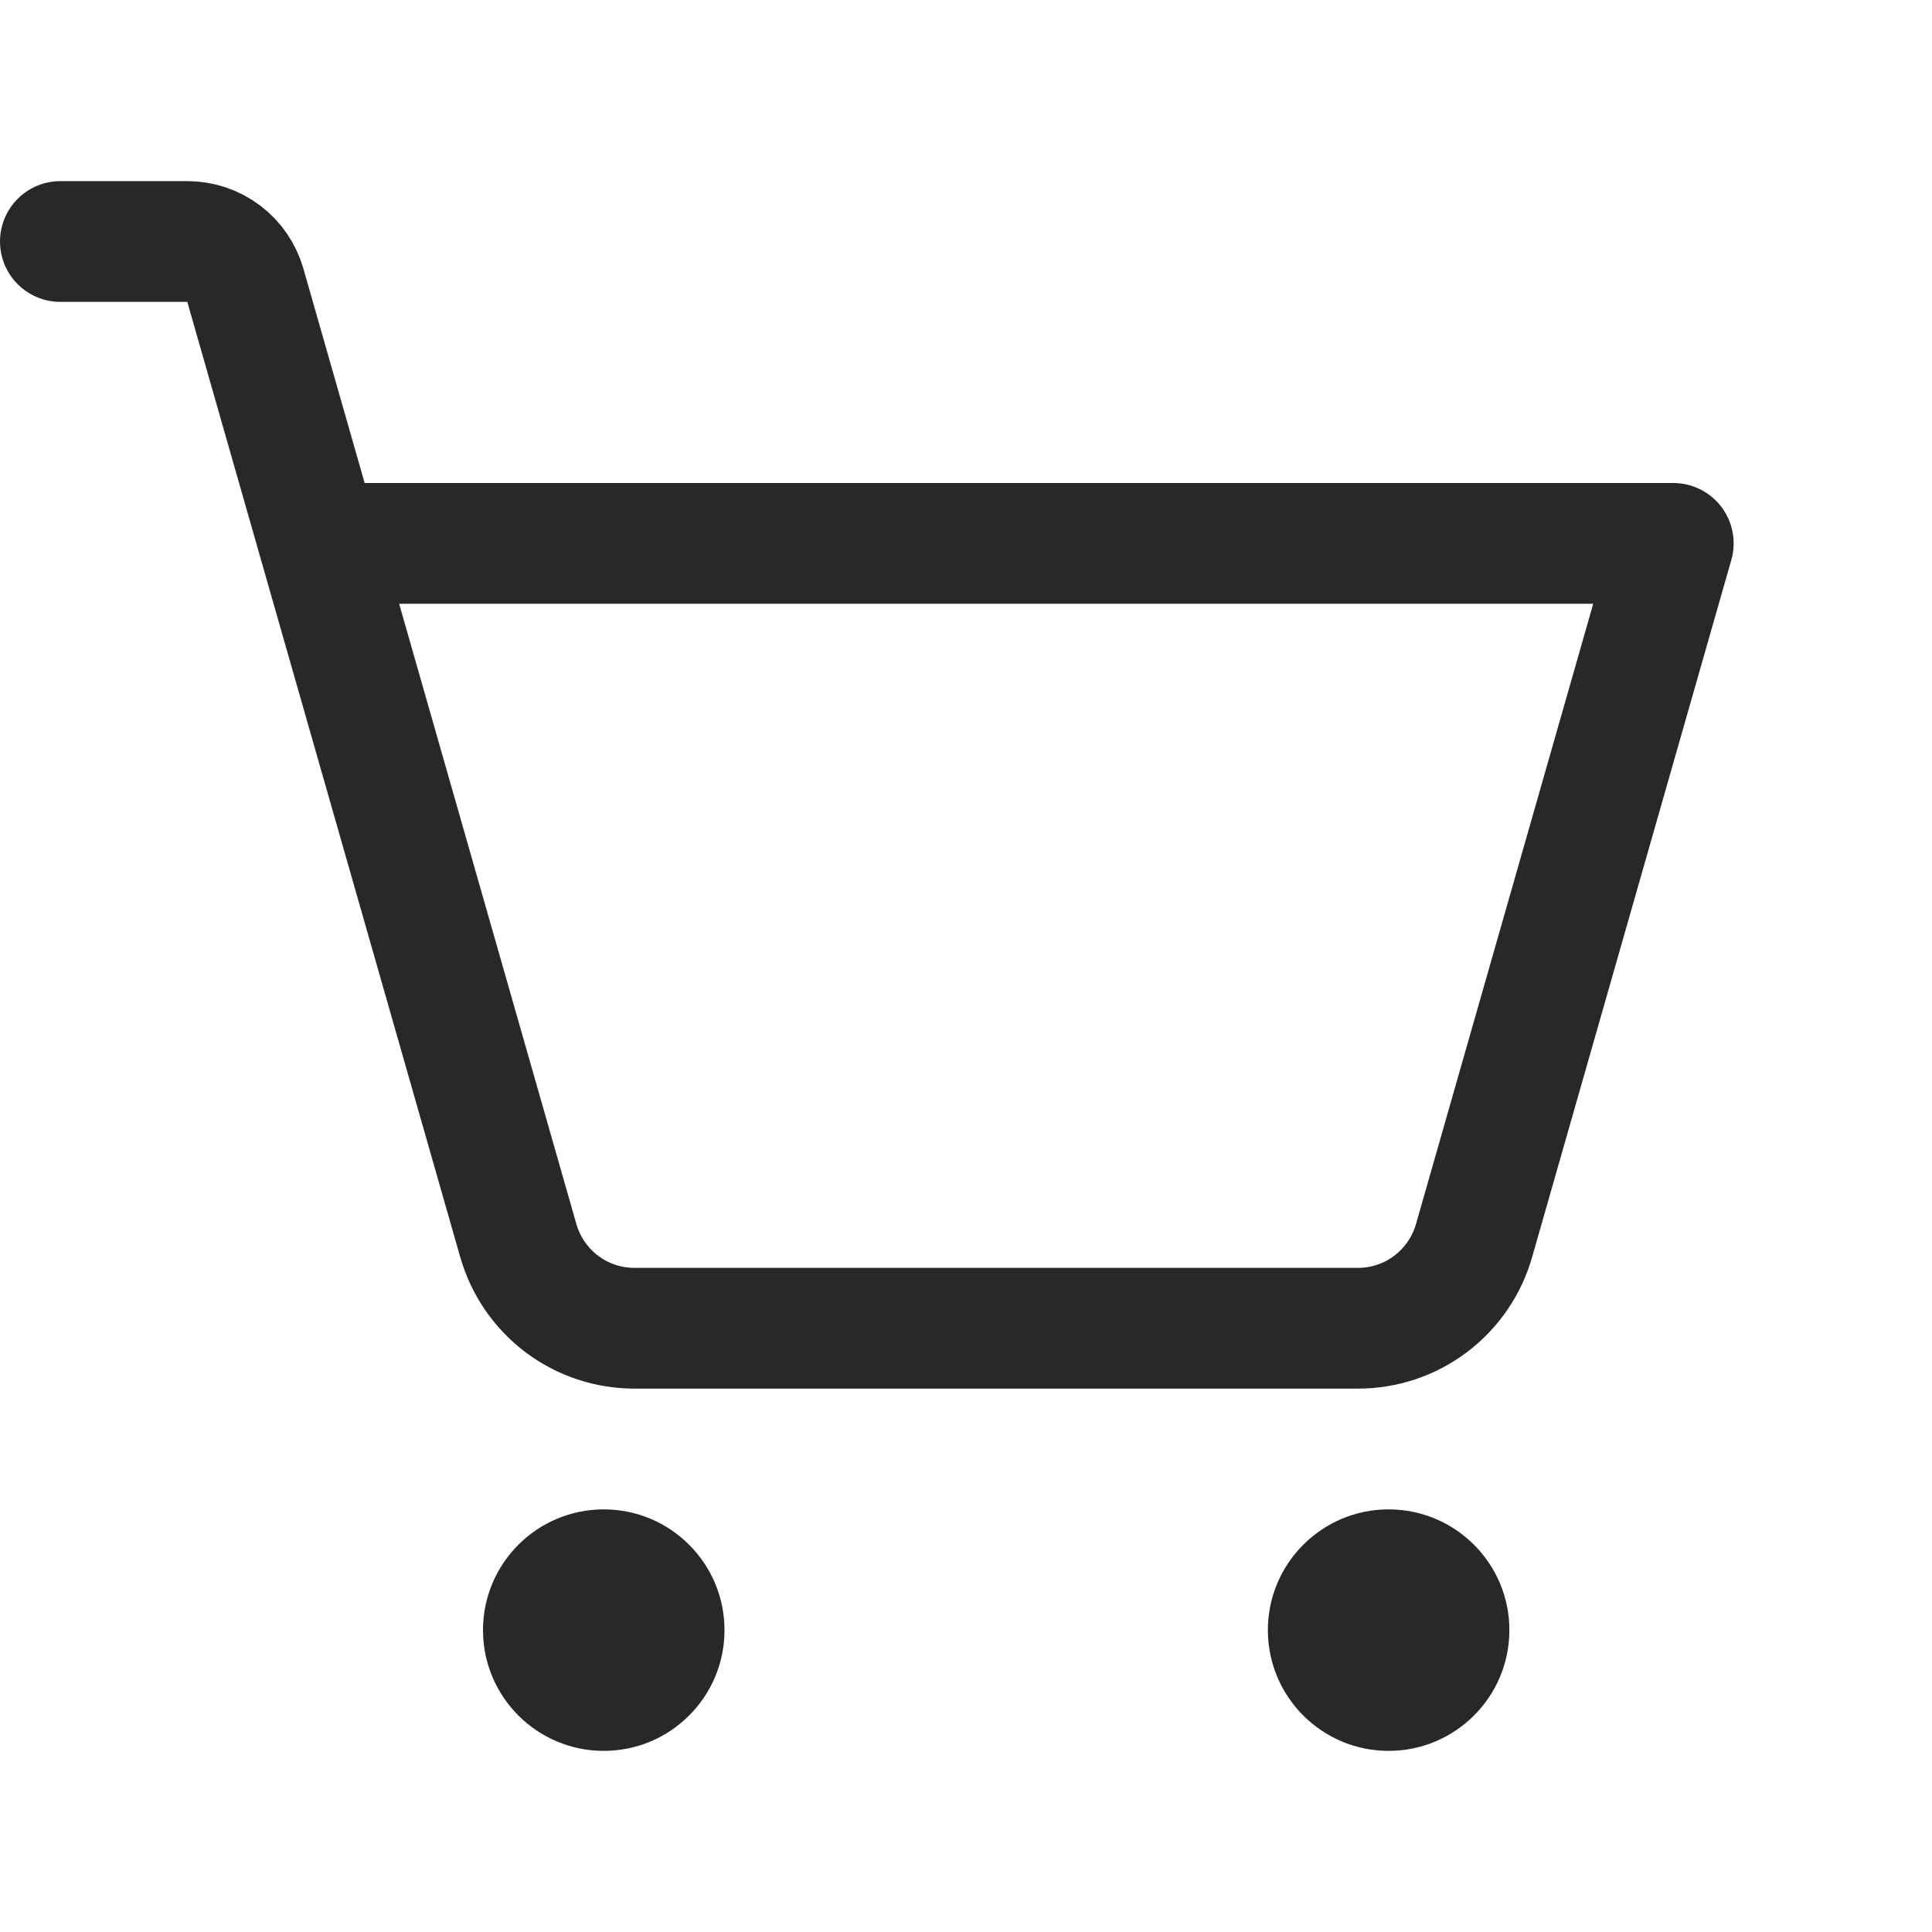
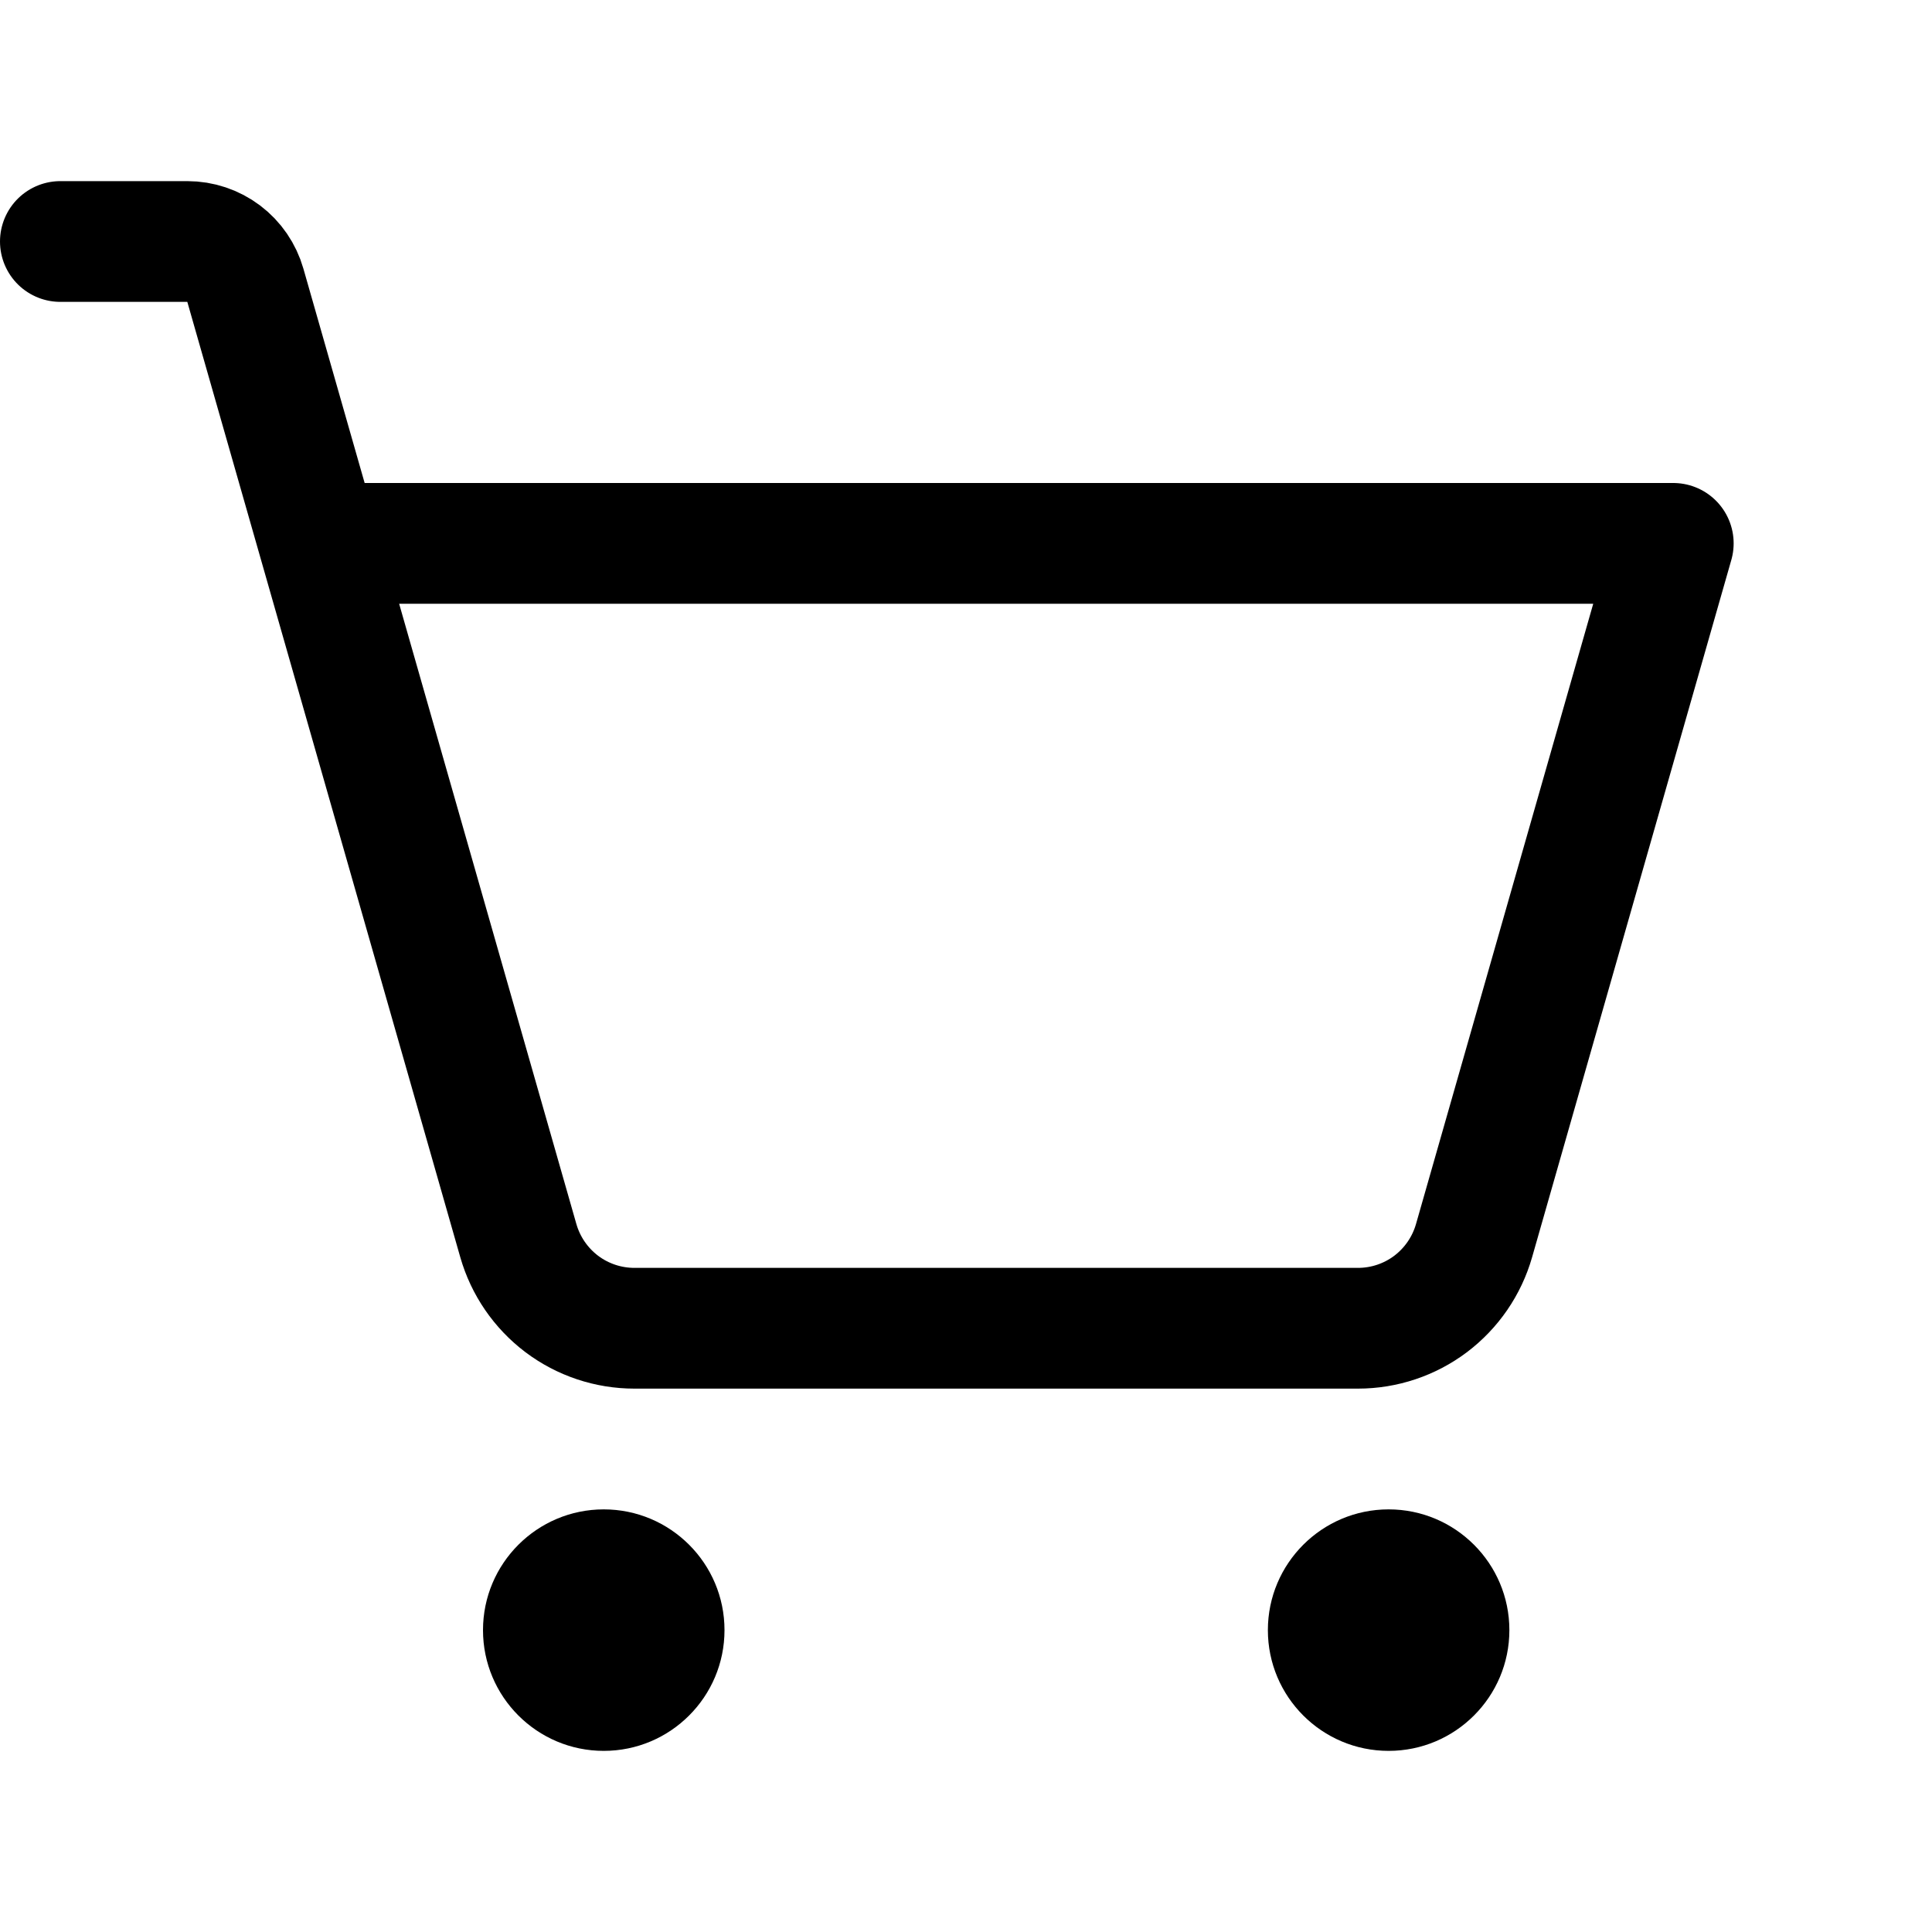
<svg xmlns="http://www.w3.org/2000/svg" width="24" height="24" viewBox="0 0 24 24" fill="none">
-   <path d="M7.5 21.75C8.328 21.75 9 21.078 9 20.25C9 19.422 8.328 18.75 7.5 18.75C6.672 18.75 6 19.422 6 20.25C6 21.078 6.672 21.75 7.5 21.75Z" fill="#282828" />
-   <path d="M17.25 21.75C18.078 21.75 18.75 21.078 18.75 20.25C18.75 19.422 18.078 18.75 17.25 18.75C16.422 18.75 15.75 19.422 15.75 20.25C15.75 21.078 16.422 21.75 17.25 21.75Z" fill="#282828" />
-   <path d="M3.964 6.75H20.786L18.311 15.412C18.221 15.726 18.032 16.001 17.772 16.198C17.512 16.394 17.195 16.5 16.869 16.5H7.881C7.555 16.5 7.238 16.394 6.978 16.198C6.718 16.001 6.529 15.726 6.439 15.412L3.048 3.544C3.003 3.387 2.909 3.249 2.779 3.151C2.649 3.053 2.49 3 2.327 3H0.75" stroke="#282828" stroke-width="1.5" stroke-linecap="round" stroke-linejoin="round" />
+   <path d="M7.5 21.75C8.328 21.75 9 21.078 9 20.25C9 19.422 8.328 18.75 7.5 18.75C6.672 18.75 6 19.422 6 20.25C6 21.078 6.672 21.75 7.5 21.75Z" fill="currentColor" />
+   <path d="M17.25 21.75C18.078 21.75 18.75 21.078 18.75 20.25C18.75 19.422 18.078 18.75 17.25 18.75C16.422 18.75 15.75 19.422 15.75 20.25C15.75 21.078 16.422 21.75 17.25 21.75Z" fill="currentColor" />
+   <path d="M3.964 6.75H20.786L18.311 15.412C18.221 15.726 18.032 16.001 17.772 16.198C17.512 16.394 17.195 16.5 16.869 16.5H7.881C7.555 16.5 7.238 16.394 6.978 16.198C6.718 16.001 6.529 15.726 6.439 15.412L3.048 3.544C3.003 3.387 2.909 3.249 2.779 3.151C2.649 3.053 2.49 3 2.327 3H0.75" stroke="currentColor" stroke-width="1.5" stroke-linecap="round" stroke-linejoin="round" />
</svg>
